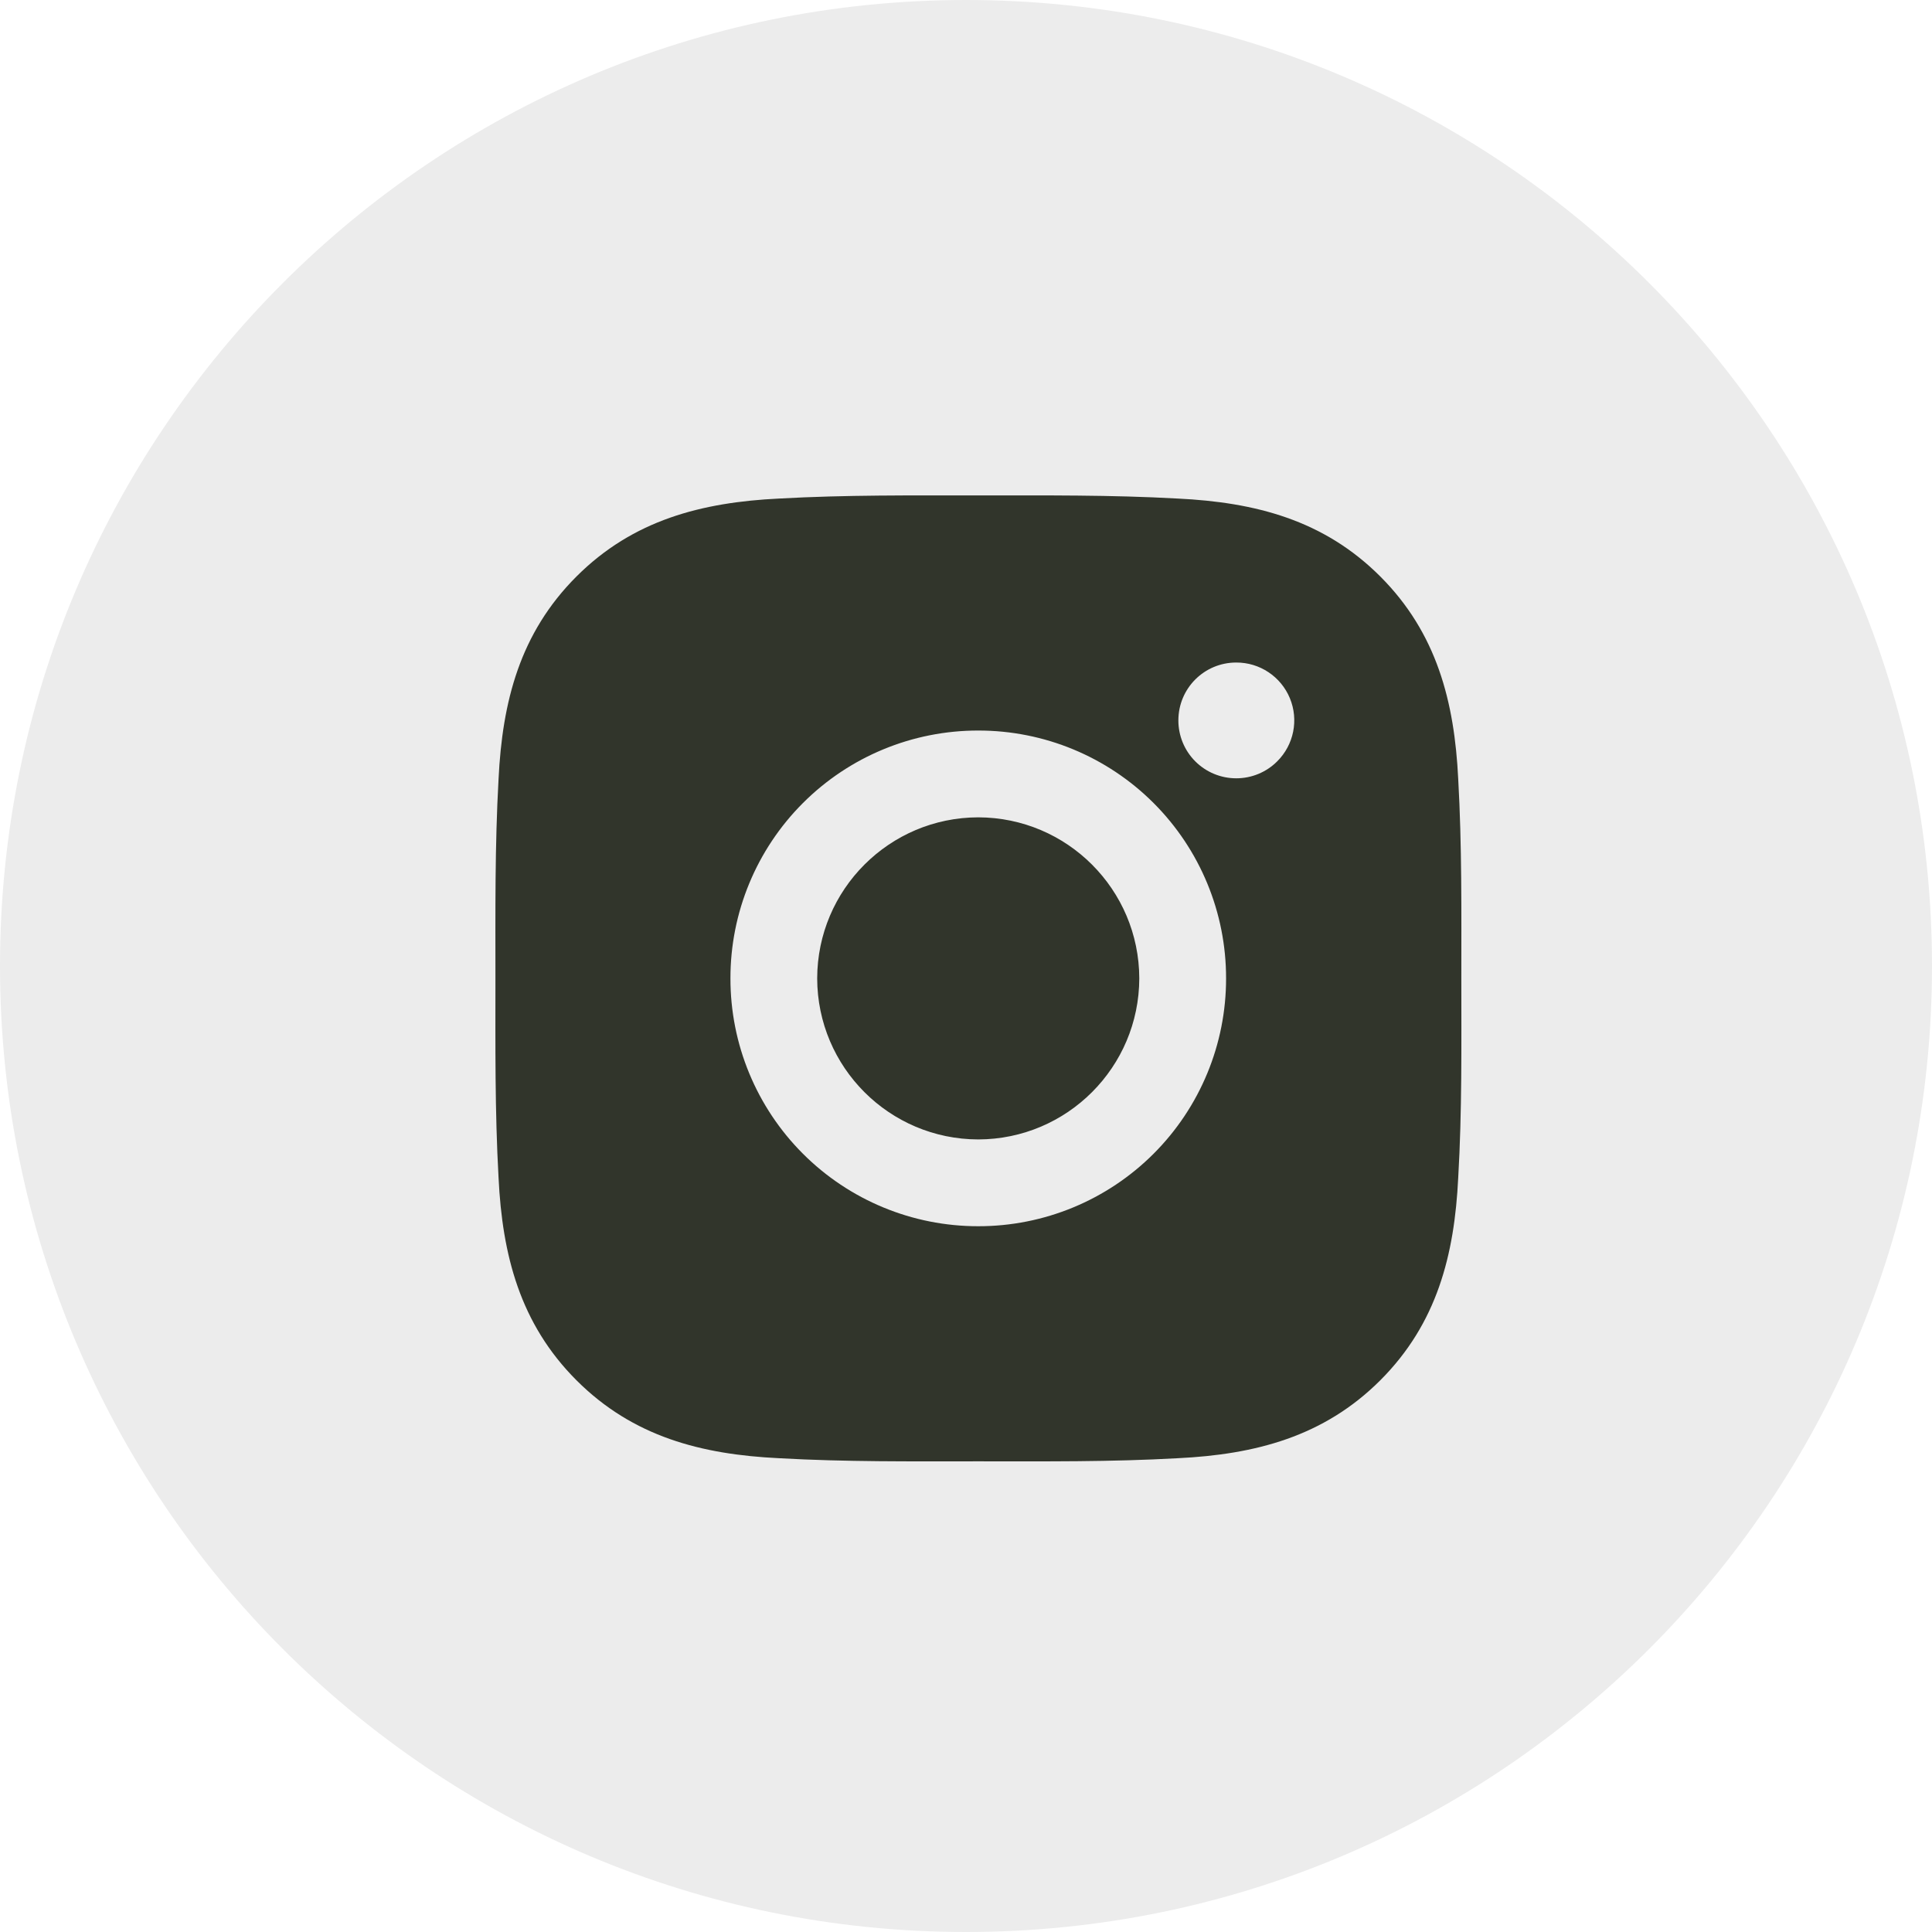
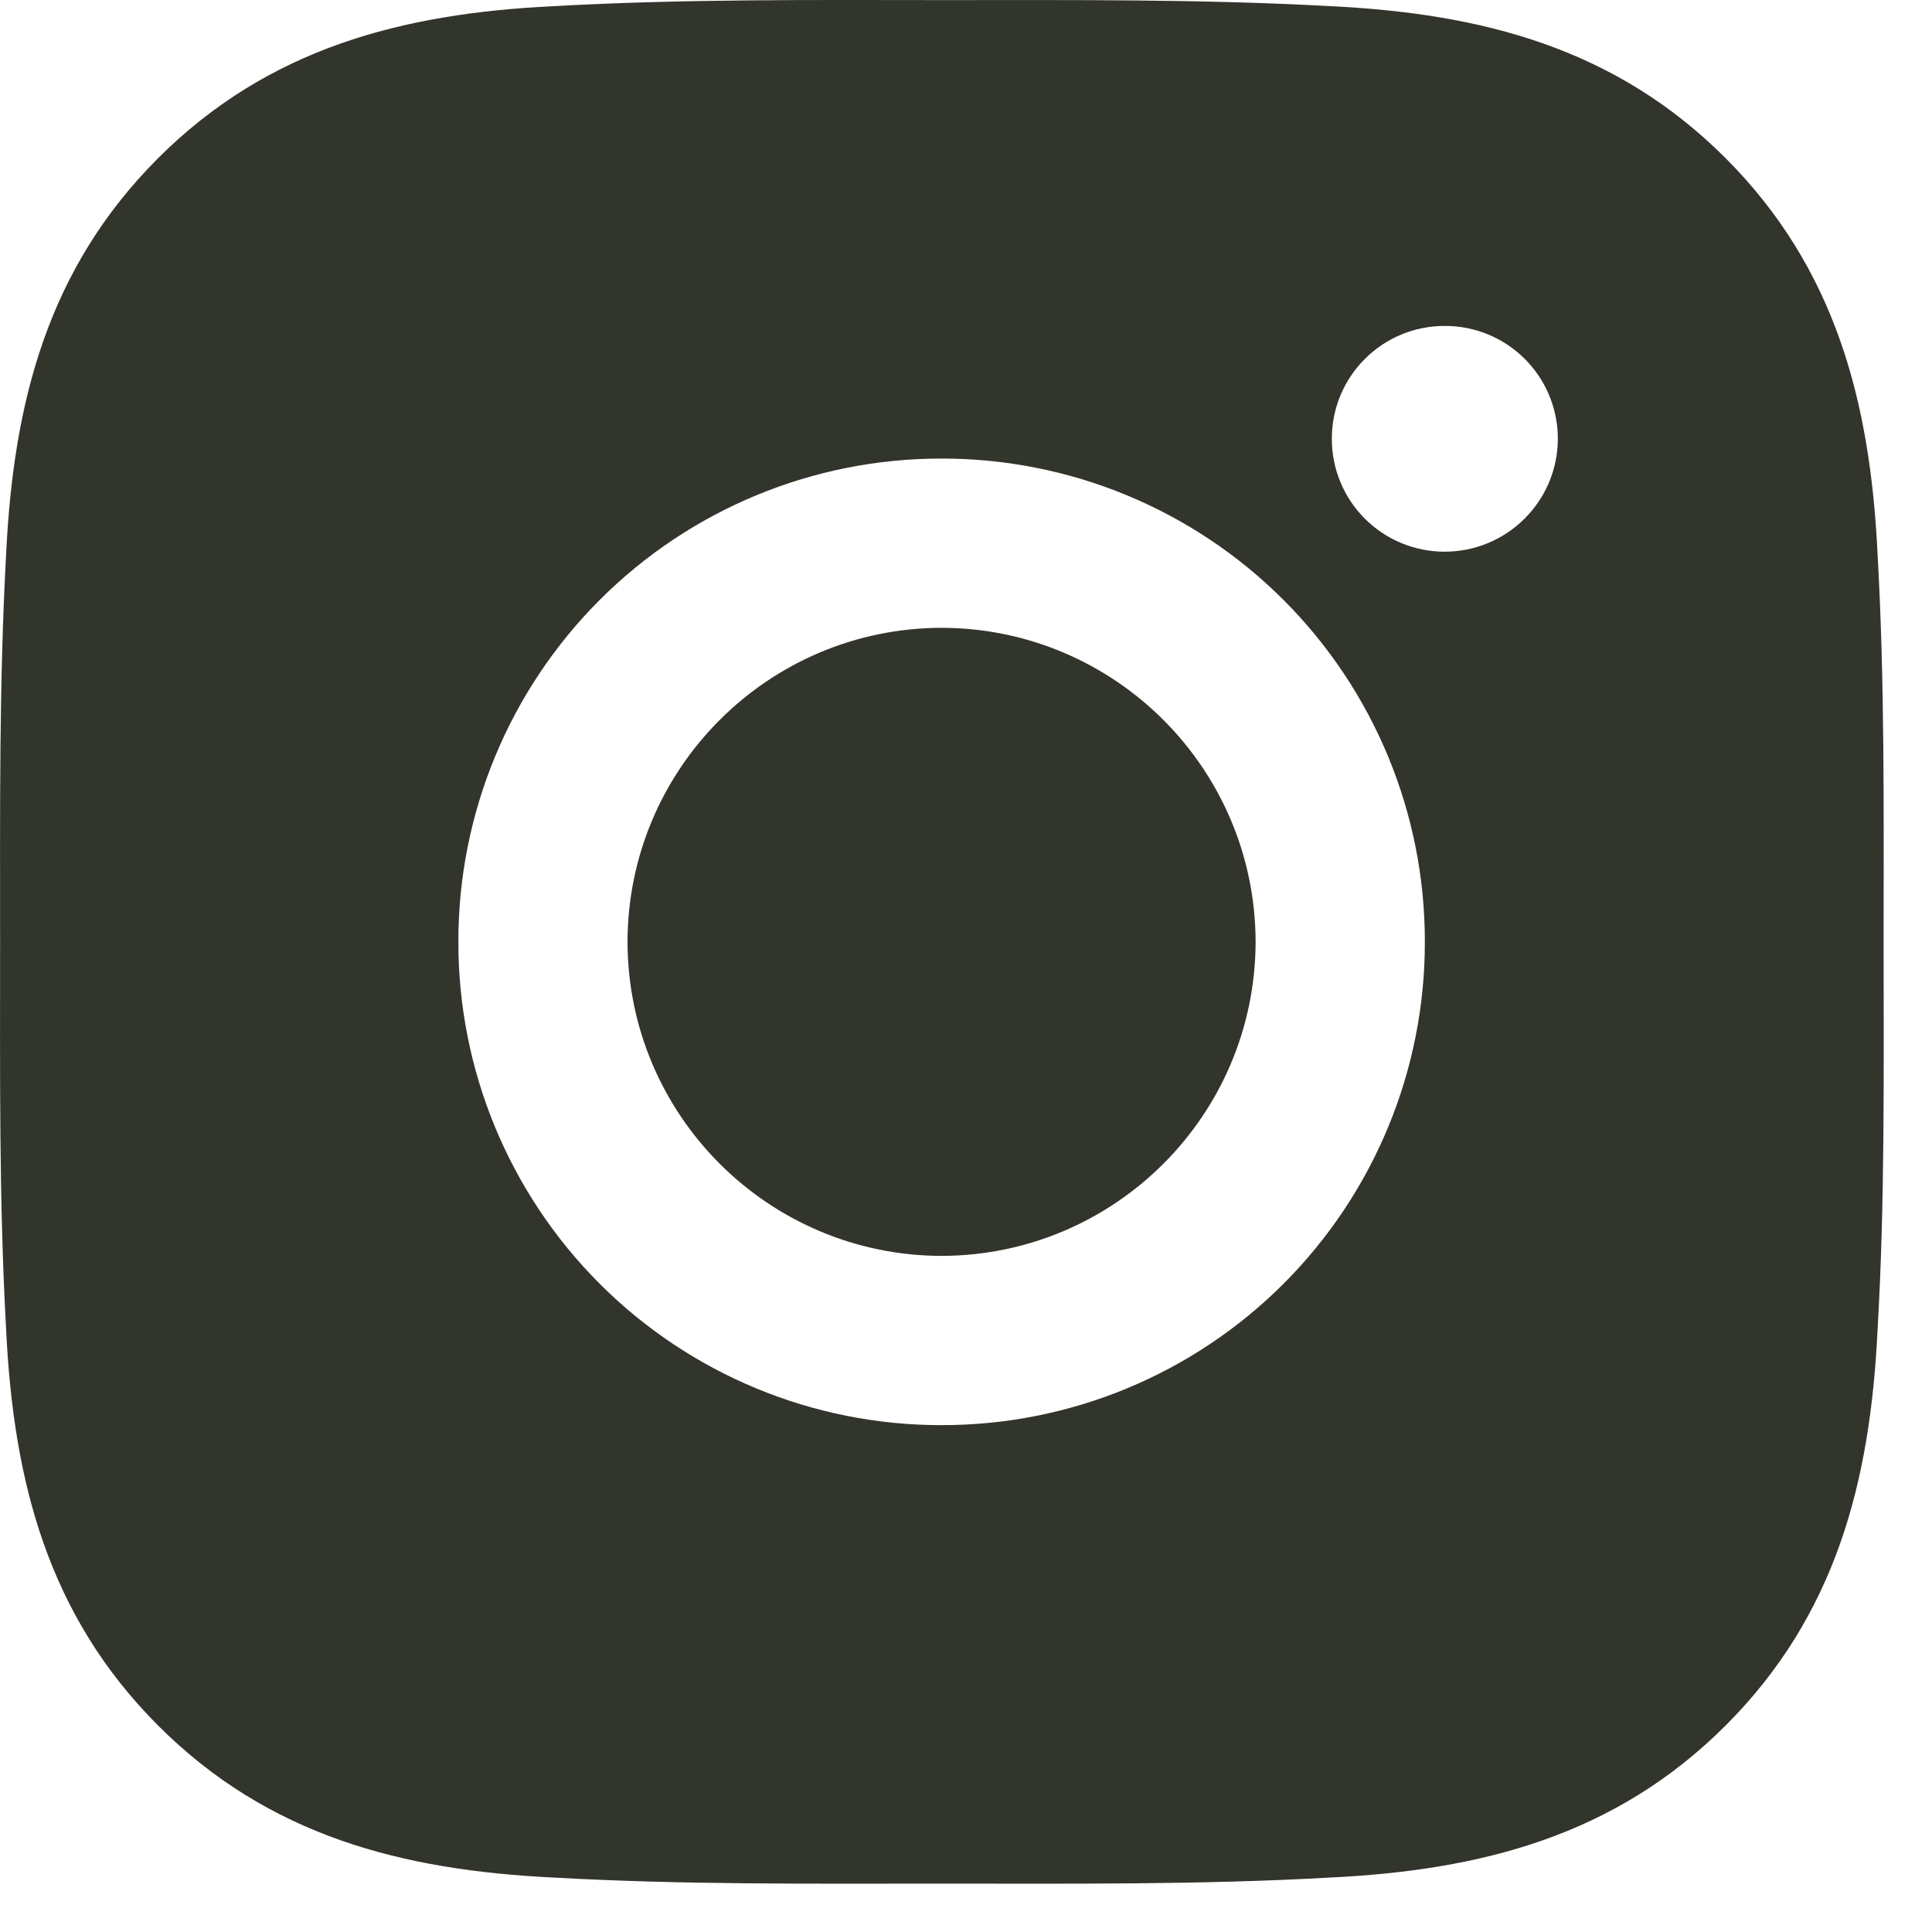
- <svg xmlns="http://www.w3.org/2000/svg" width="39" height="39" fill="none">
-   <circle cx="19.5" cy="19.5" r="19.5" fill="#ECECEC" />
-   <path d="M19.748 16.499a3.258 3.258 0 00-3.252 3.251 3.258 3.258 0 003.252 3.251 3.258 3.258 0 003.25-3.251 3.258 3.258 0 00-3.25-3.251zm9.751 3.251c0-1.346.013-2.68-.063-4.025-.076-1.56-.432-2.946-1.573-4.088-1.144-1.144-2.527-1.497-4.088-1.573-1.347-.075-2.681-.063-4.025-.063-1.346 0-2.68-.012-4.025.063-1.56.076-2.946.432-4.088 1.573-1.144 1.144-1.497 2.527-1.573 4.088-.075 1.347-.063 2.681-.063 4.025 0 1.344-.012 2.68.063 4.025.076 1.56.432 2.946 1.573 4.088 1.144 1.144 2.527 1.497 4.088 1.573 1.347.076 2.681.063 4.025.063 1.346 0 2.68.013 4.025-.063 1.56-.076 2.946-.432 4.088-1.573 1.144-1.144 1.497-2.527 1.573-4.088.078-1.344.063-2.679.063-4.025zm-9.751 5.003a4.996 4.996 0 01-5.003-5.003 4.996 4.996 0 015.003-5.003 4.996 4.996 0 015.002 5.003 4.996 4.996 0 01-5.002 5.003zm5.207-9.042a1.167 1.167 0 01-1.168-1.169c0-.646.522-1.168 1.168-1.168a1.167 1.167 0 01.827 1.995 1.166 1.166 0 01-.827.342z" fill="#31352B" />
+ <svg xmlns="http://www.w3.org/2000/svg" width="20" height="20" fill="none">
+   <path d="M9.748 6.499A3.258 3.258 0 006.496 9.75a3.258 3.258 0 003.252 3.251 3.258 3.258 0 003.25-3.251 3.258 3.258 0 00-3.25-3.251zm9.751 3.251c0-1.346.013-2.68-.063-4.025-.076-1.56-.432-2.946-1.573-4.088C16.719.493 15.336.14 13.775.064 12.428-.01 11.094.001 9.75.001 8.404 0 7.07-.011 5.725.064 4.165.14 2.78.496 1.637 1.637.493 2.781.14 4.164.064 5.725-.01 7.072.001 8.406.001 9.75c0 1.344-.012 2.68.063 4.025.076 1.56.432 2.946 1.573 4.088 1.144 1.144 2.527 1.497 4.088 1.573 1.347.076 2.681.063 4.025.063 1.346 0 2.68.013 4.025-.063 1.56-.076 2.946-.432 4.088-1.573 1.144-1.144 1.497-2.527 1.573-4.088.078-1.344.063-2.679.063-4.025zm-9.751 5.003A4.996 4.996 0 014.745 9.75a4.996 4.996 0 015.003-5.003A4.996 4.996 0 0114.75 9.75a4.996 4.996 0 01-5.002 5.003zm5.207-9.042a1.167 1.167 0 01-1.168-1.169c0-.646.522-1.168 1.168-1.168a1.167 1.167 0 01.827 1.995 1.167 1.167 0 01-.827.342z" fill="#31352B" />
</svg>
